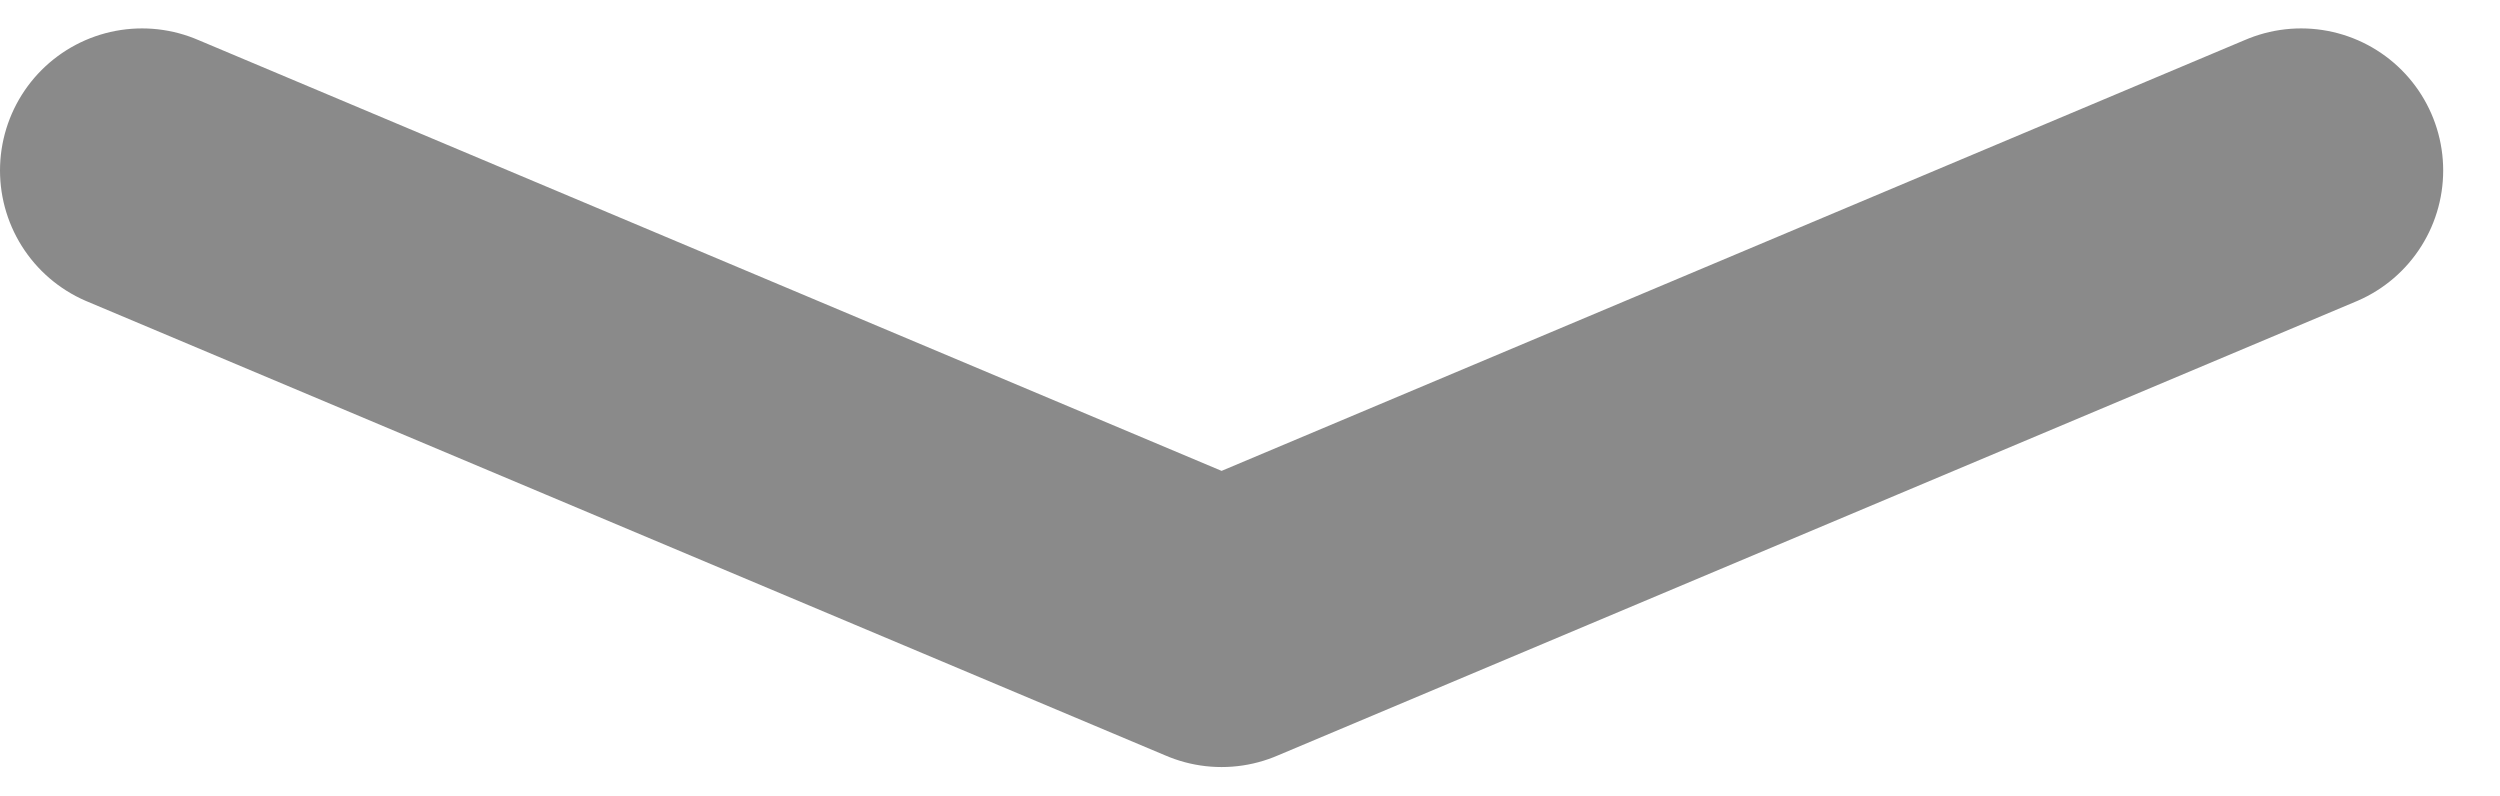
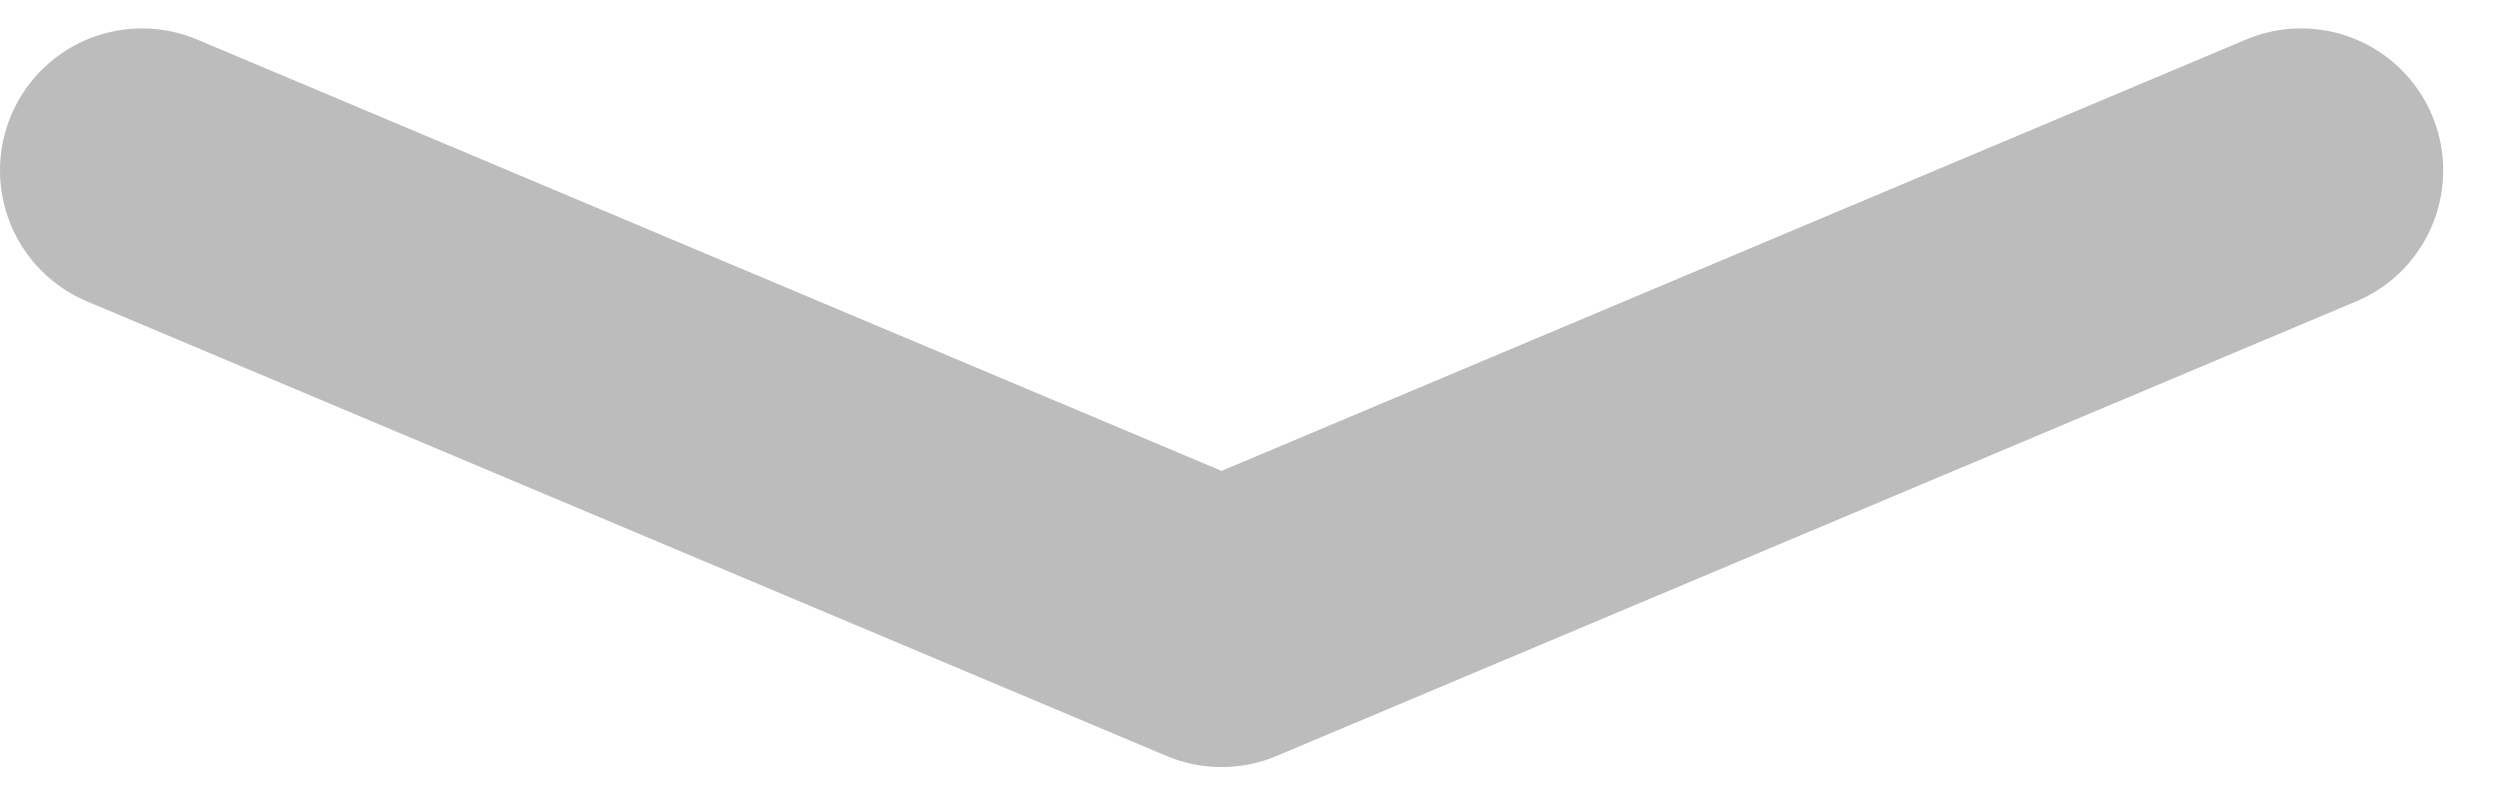
<svg xmlns="http://www.w3.org/2000/svg" width="44" height="14" viewBox="0 0 44 14" fill="none">
-   <path d="M2.5 3L21.5 11L40.5 3" stroke="#8A8A8A" stroke-width="5" stroke-linecap="round" stroke-linejoin="round" />
+   <path d="M2.5 3L21.5 11L40.5 3" stroke="#BCBCBC" stroke-width="5" stroke-linecap="round" stroke-linejoin="round" />
</svg>
